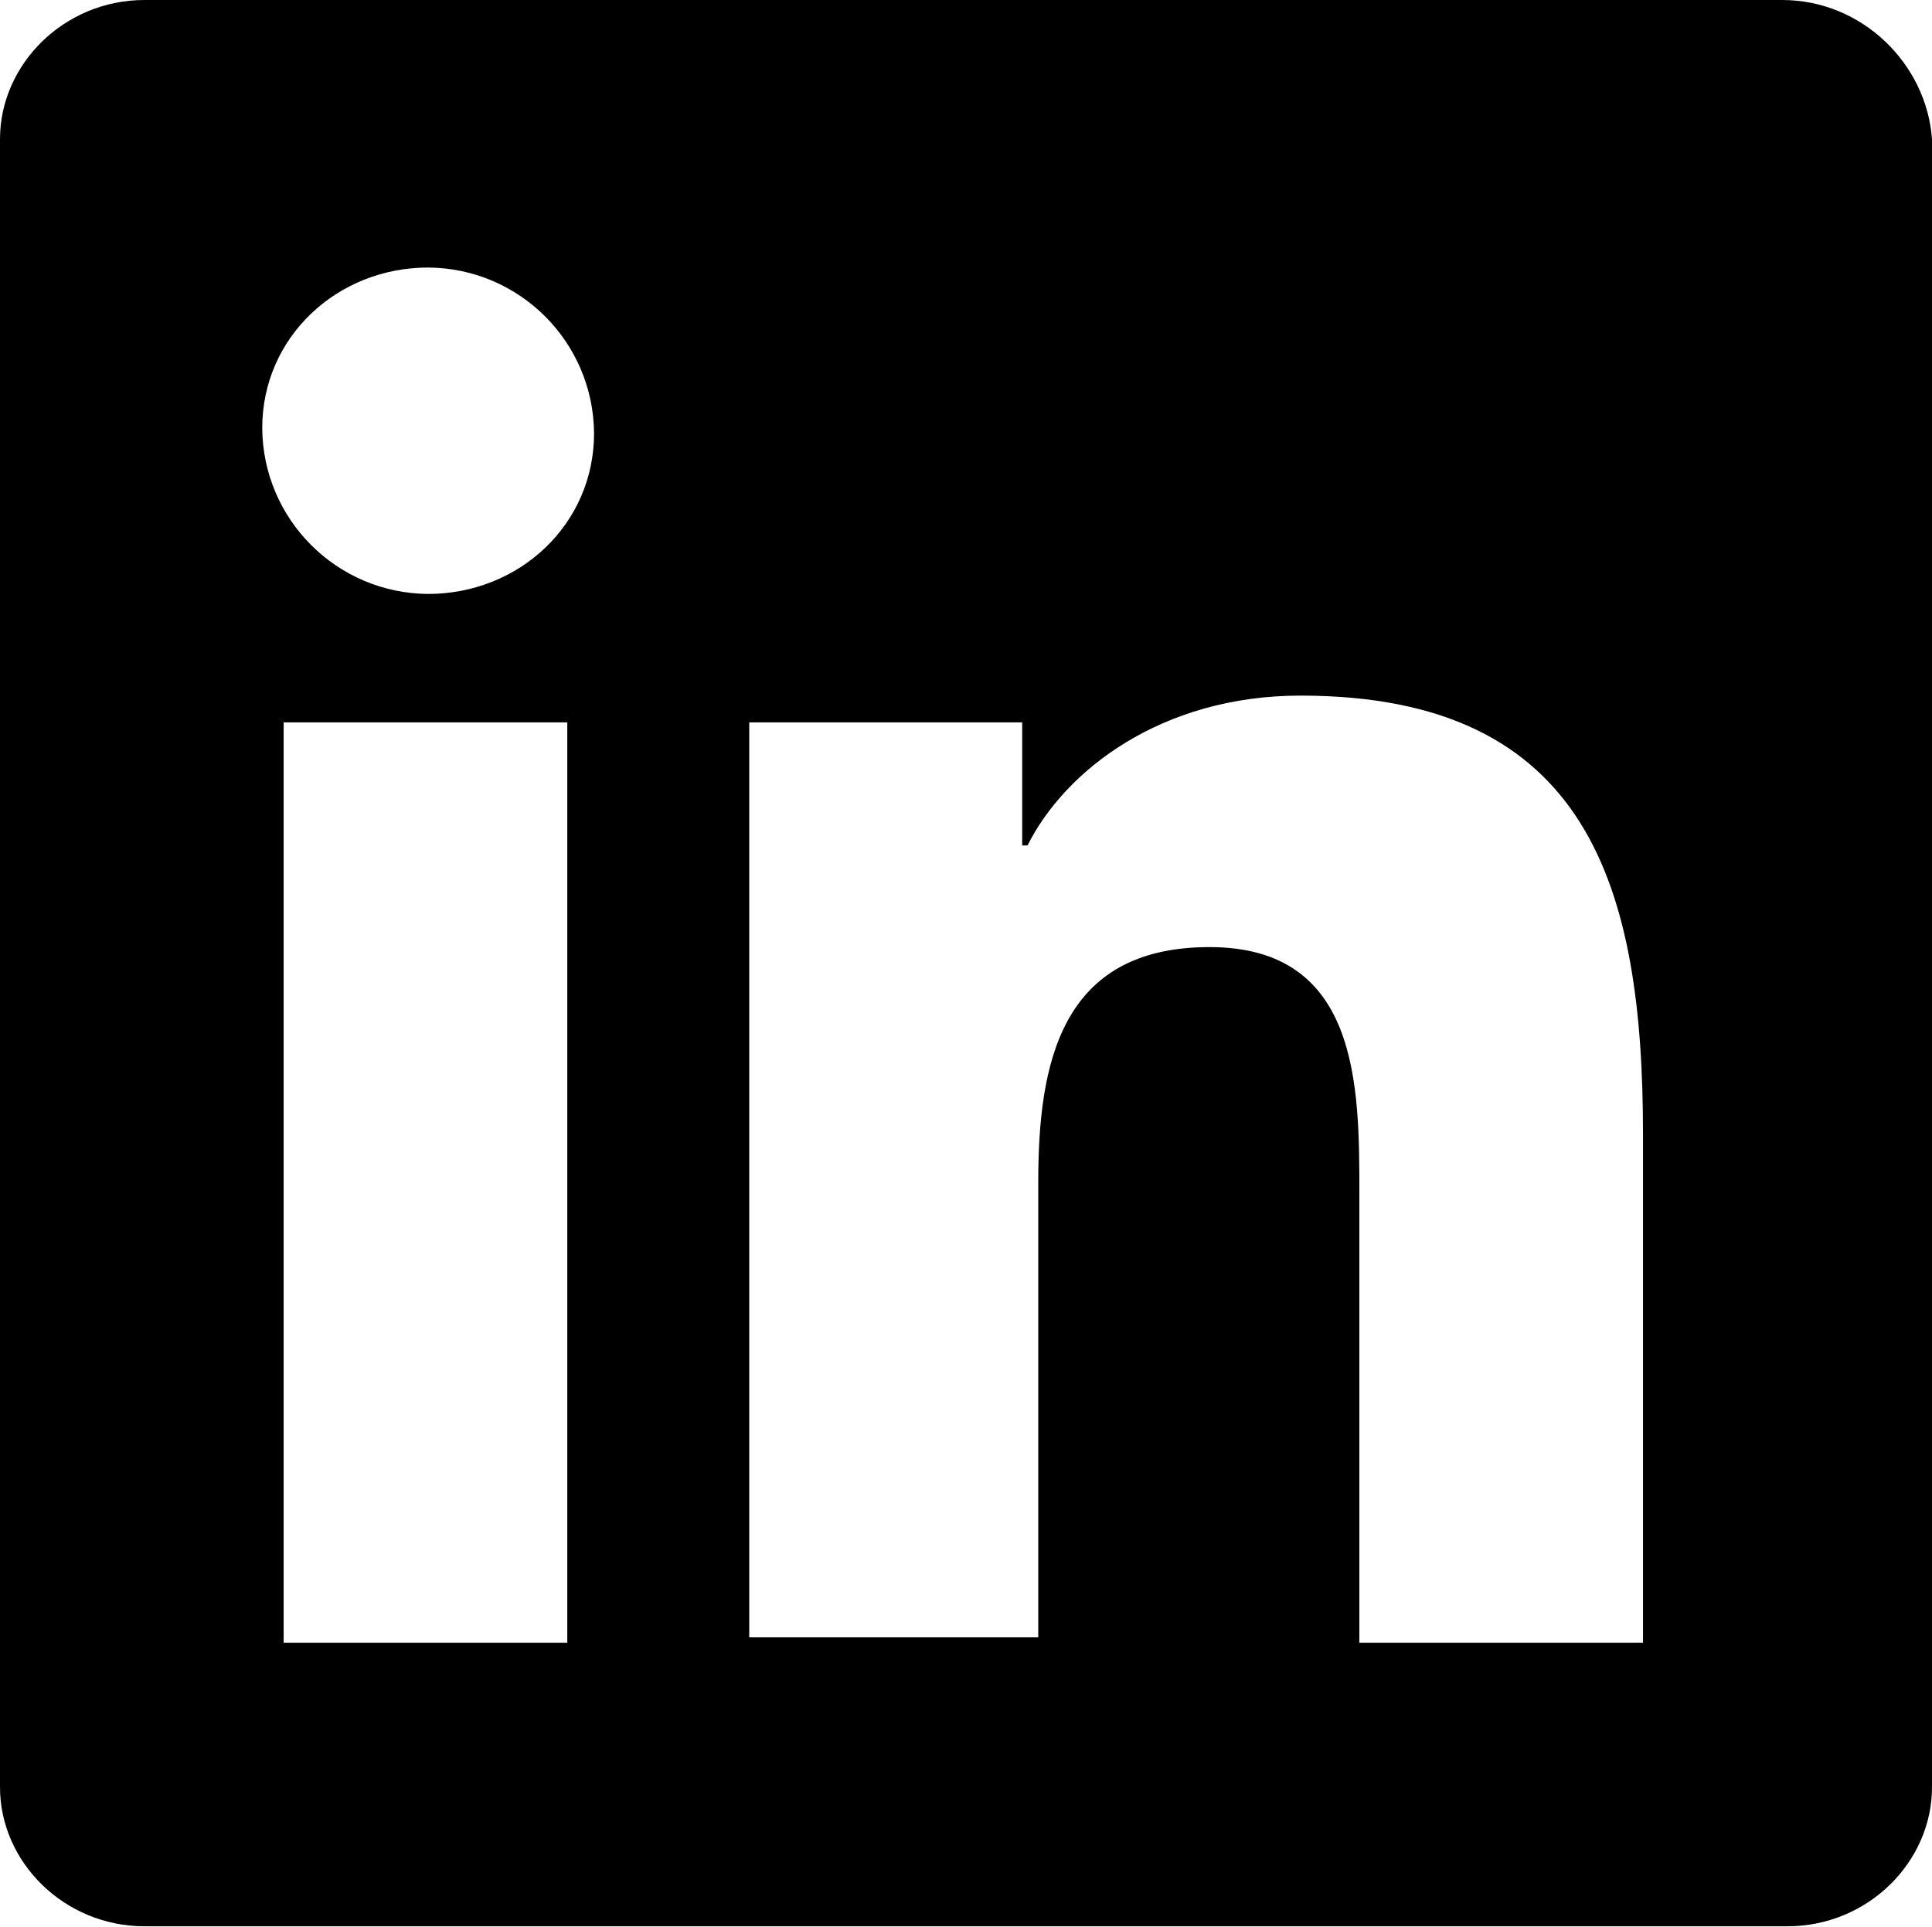
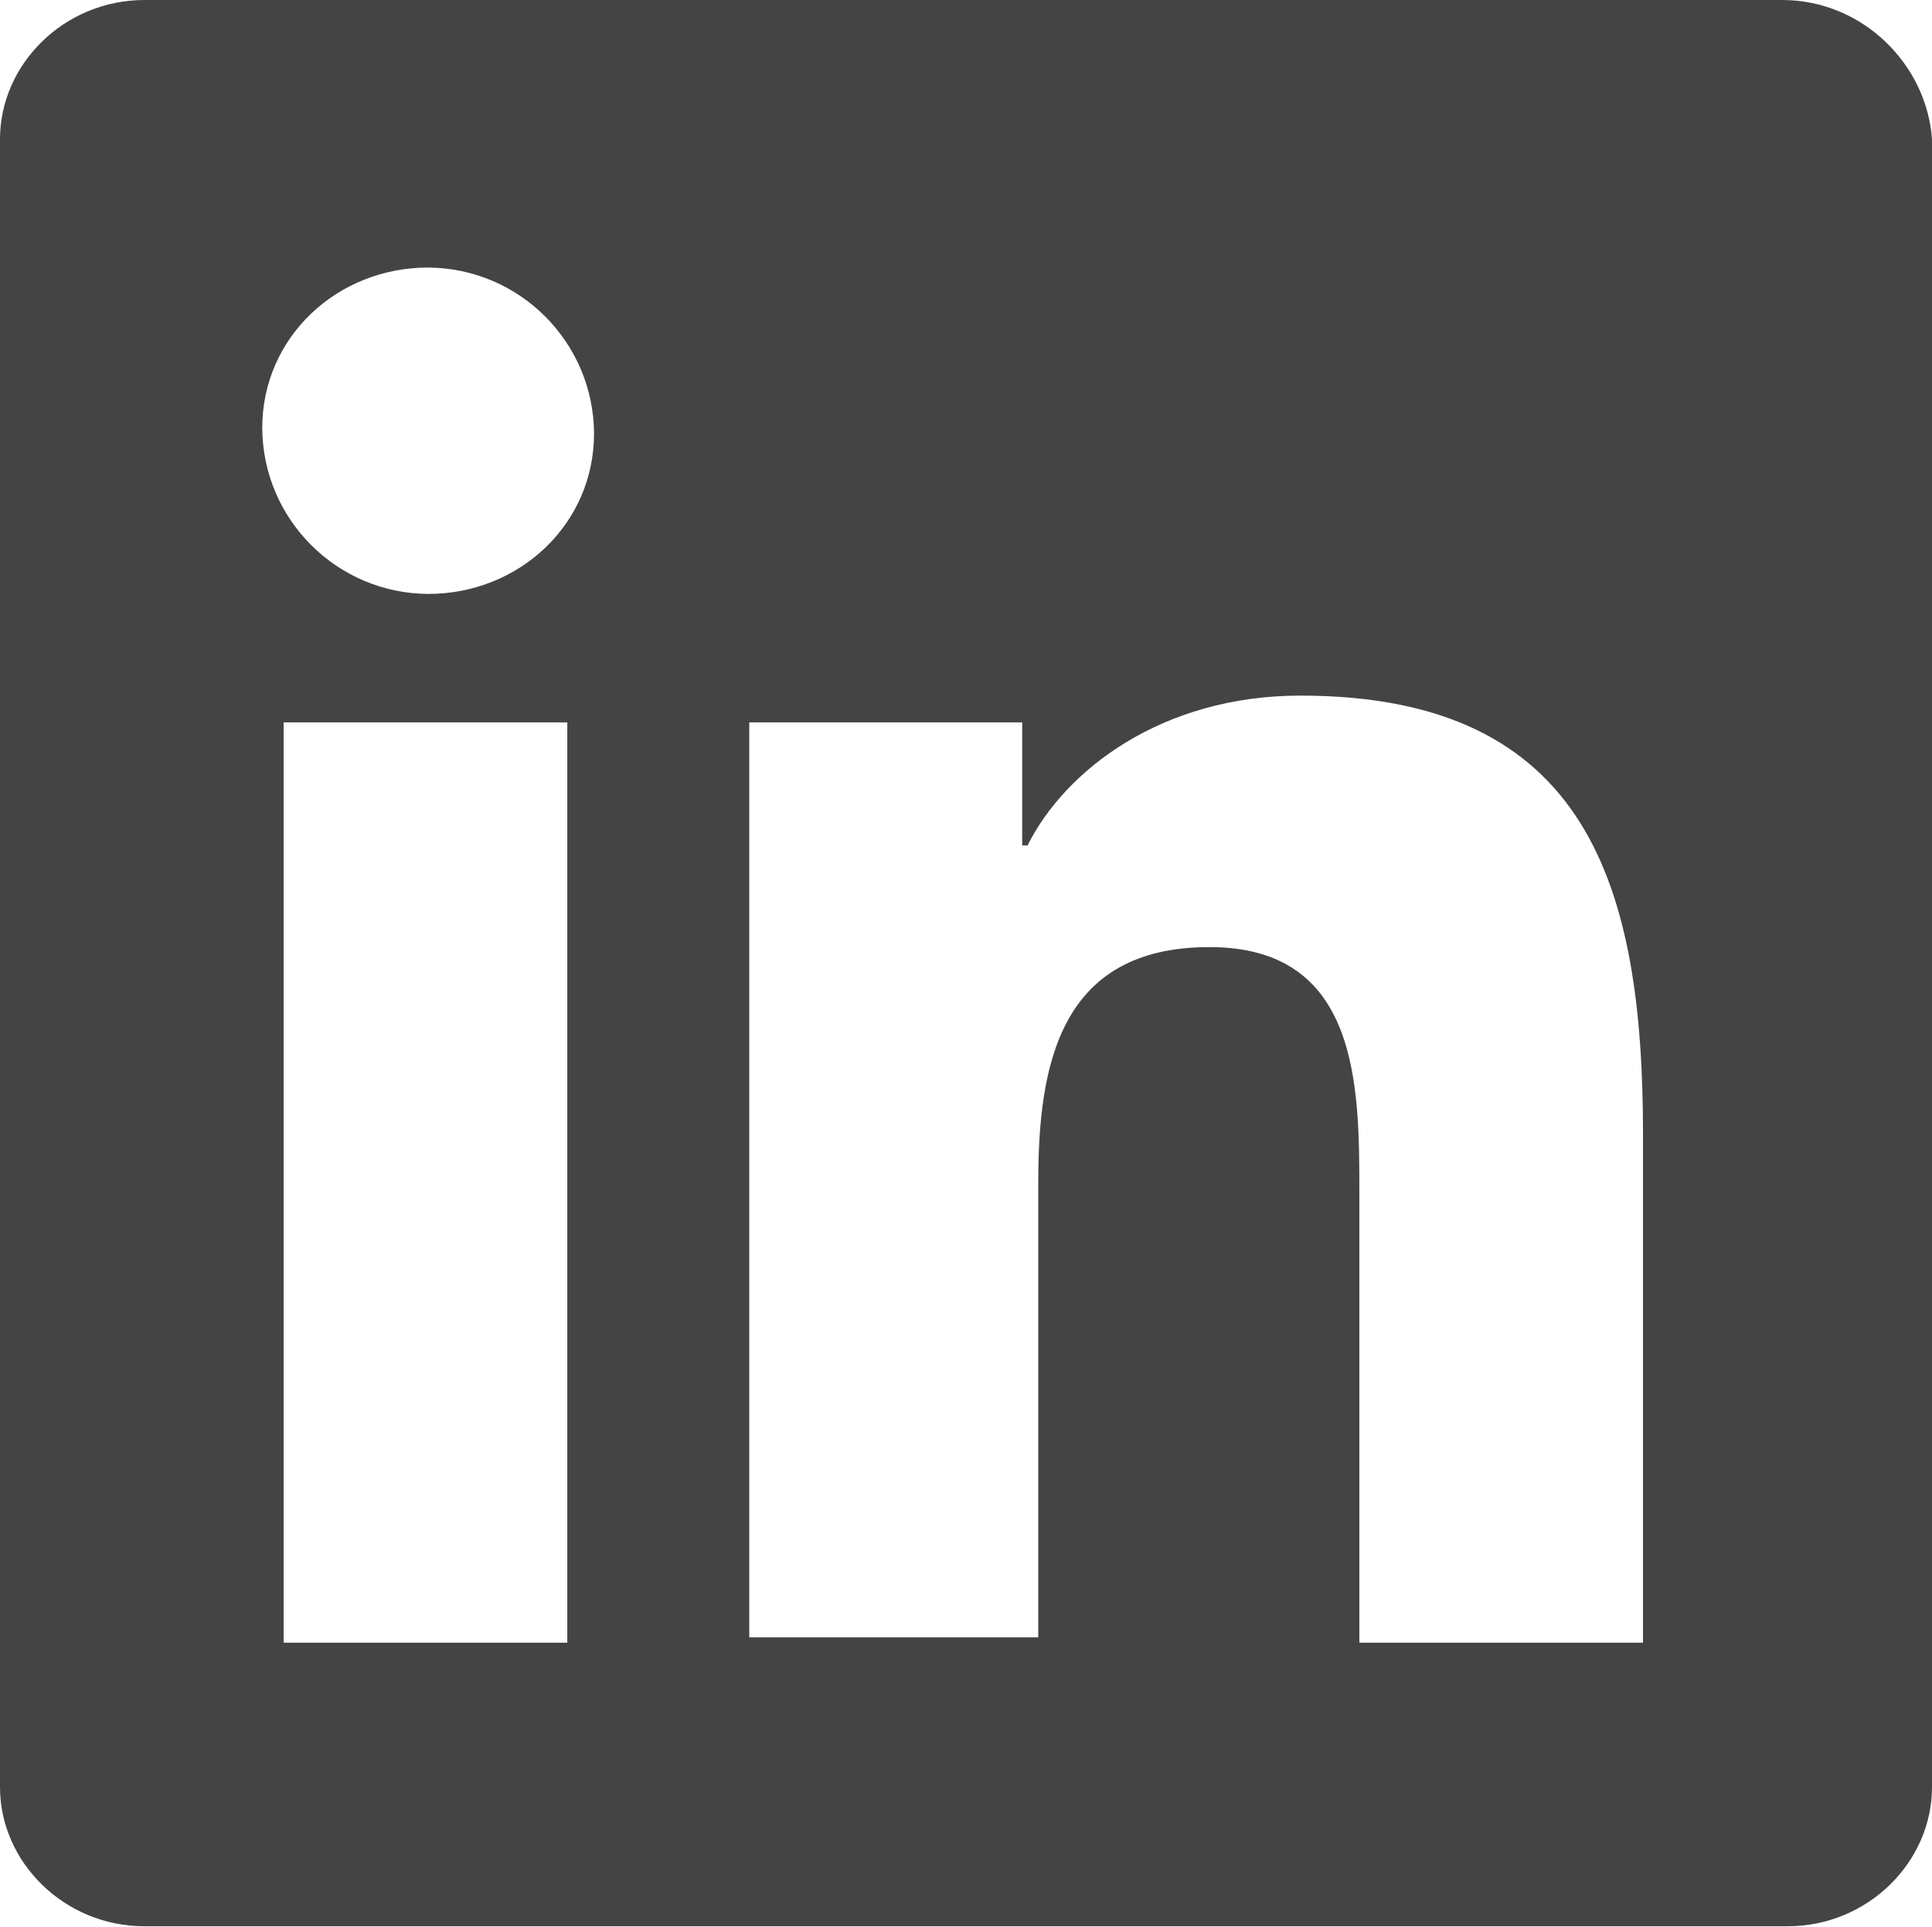
- <svg xmlns="http://www.w3.org/2000/svg" width="36.1" height="36">
+ <svg xmlns="http://www.w3.org/2000/svg" width="36.1" height="36" fill="#444">
  <path d="M33.3 0H2.7C1.2 0 0 1.2 0 2.6v30.8C0 34.8 1.2 36 2.7 36h30.7c1.5 0 2.7-1.2 2.7-2.6V2.6C36 1.2 34.8 0 33.3 0zM10.7 30.7H5.3V13.5h5.3v17.2zM8 11.1A3.12 3.12 0 0 1 4.9 8c0-1.7 1.4-3 3.1-3a3.12 3.12 0 0 1 3.1 3.1c0 1.7-1.4 3-3.1 3zm22.7 19.6h-5.3v-8.4c0-2 0-4.6-2.8-4.6s-3.2 2.2-3.2 4.4v8.5H14V13.5h5.1v2.3h.1c.7-1.4 2.5-2.8 5.1-2.8 5.4 0 6.4 3.6 6.4 8.2z" />
</svg>
